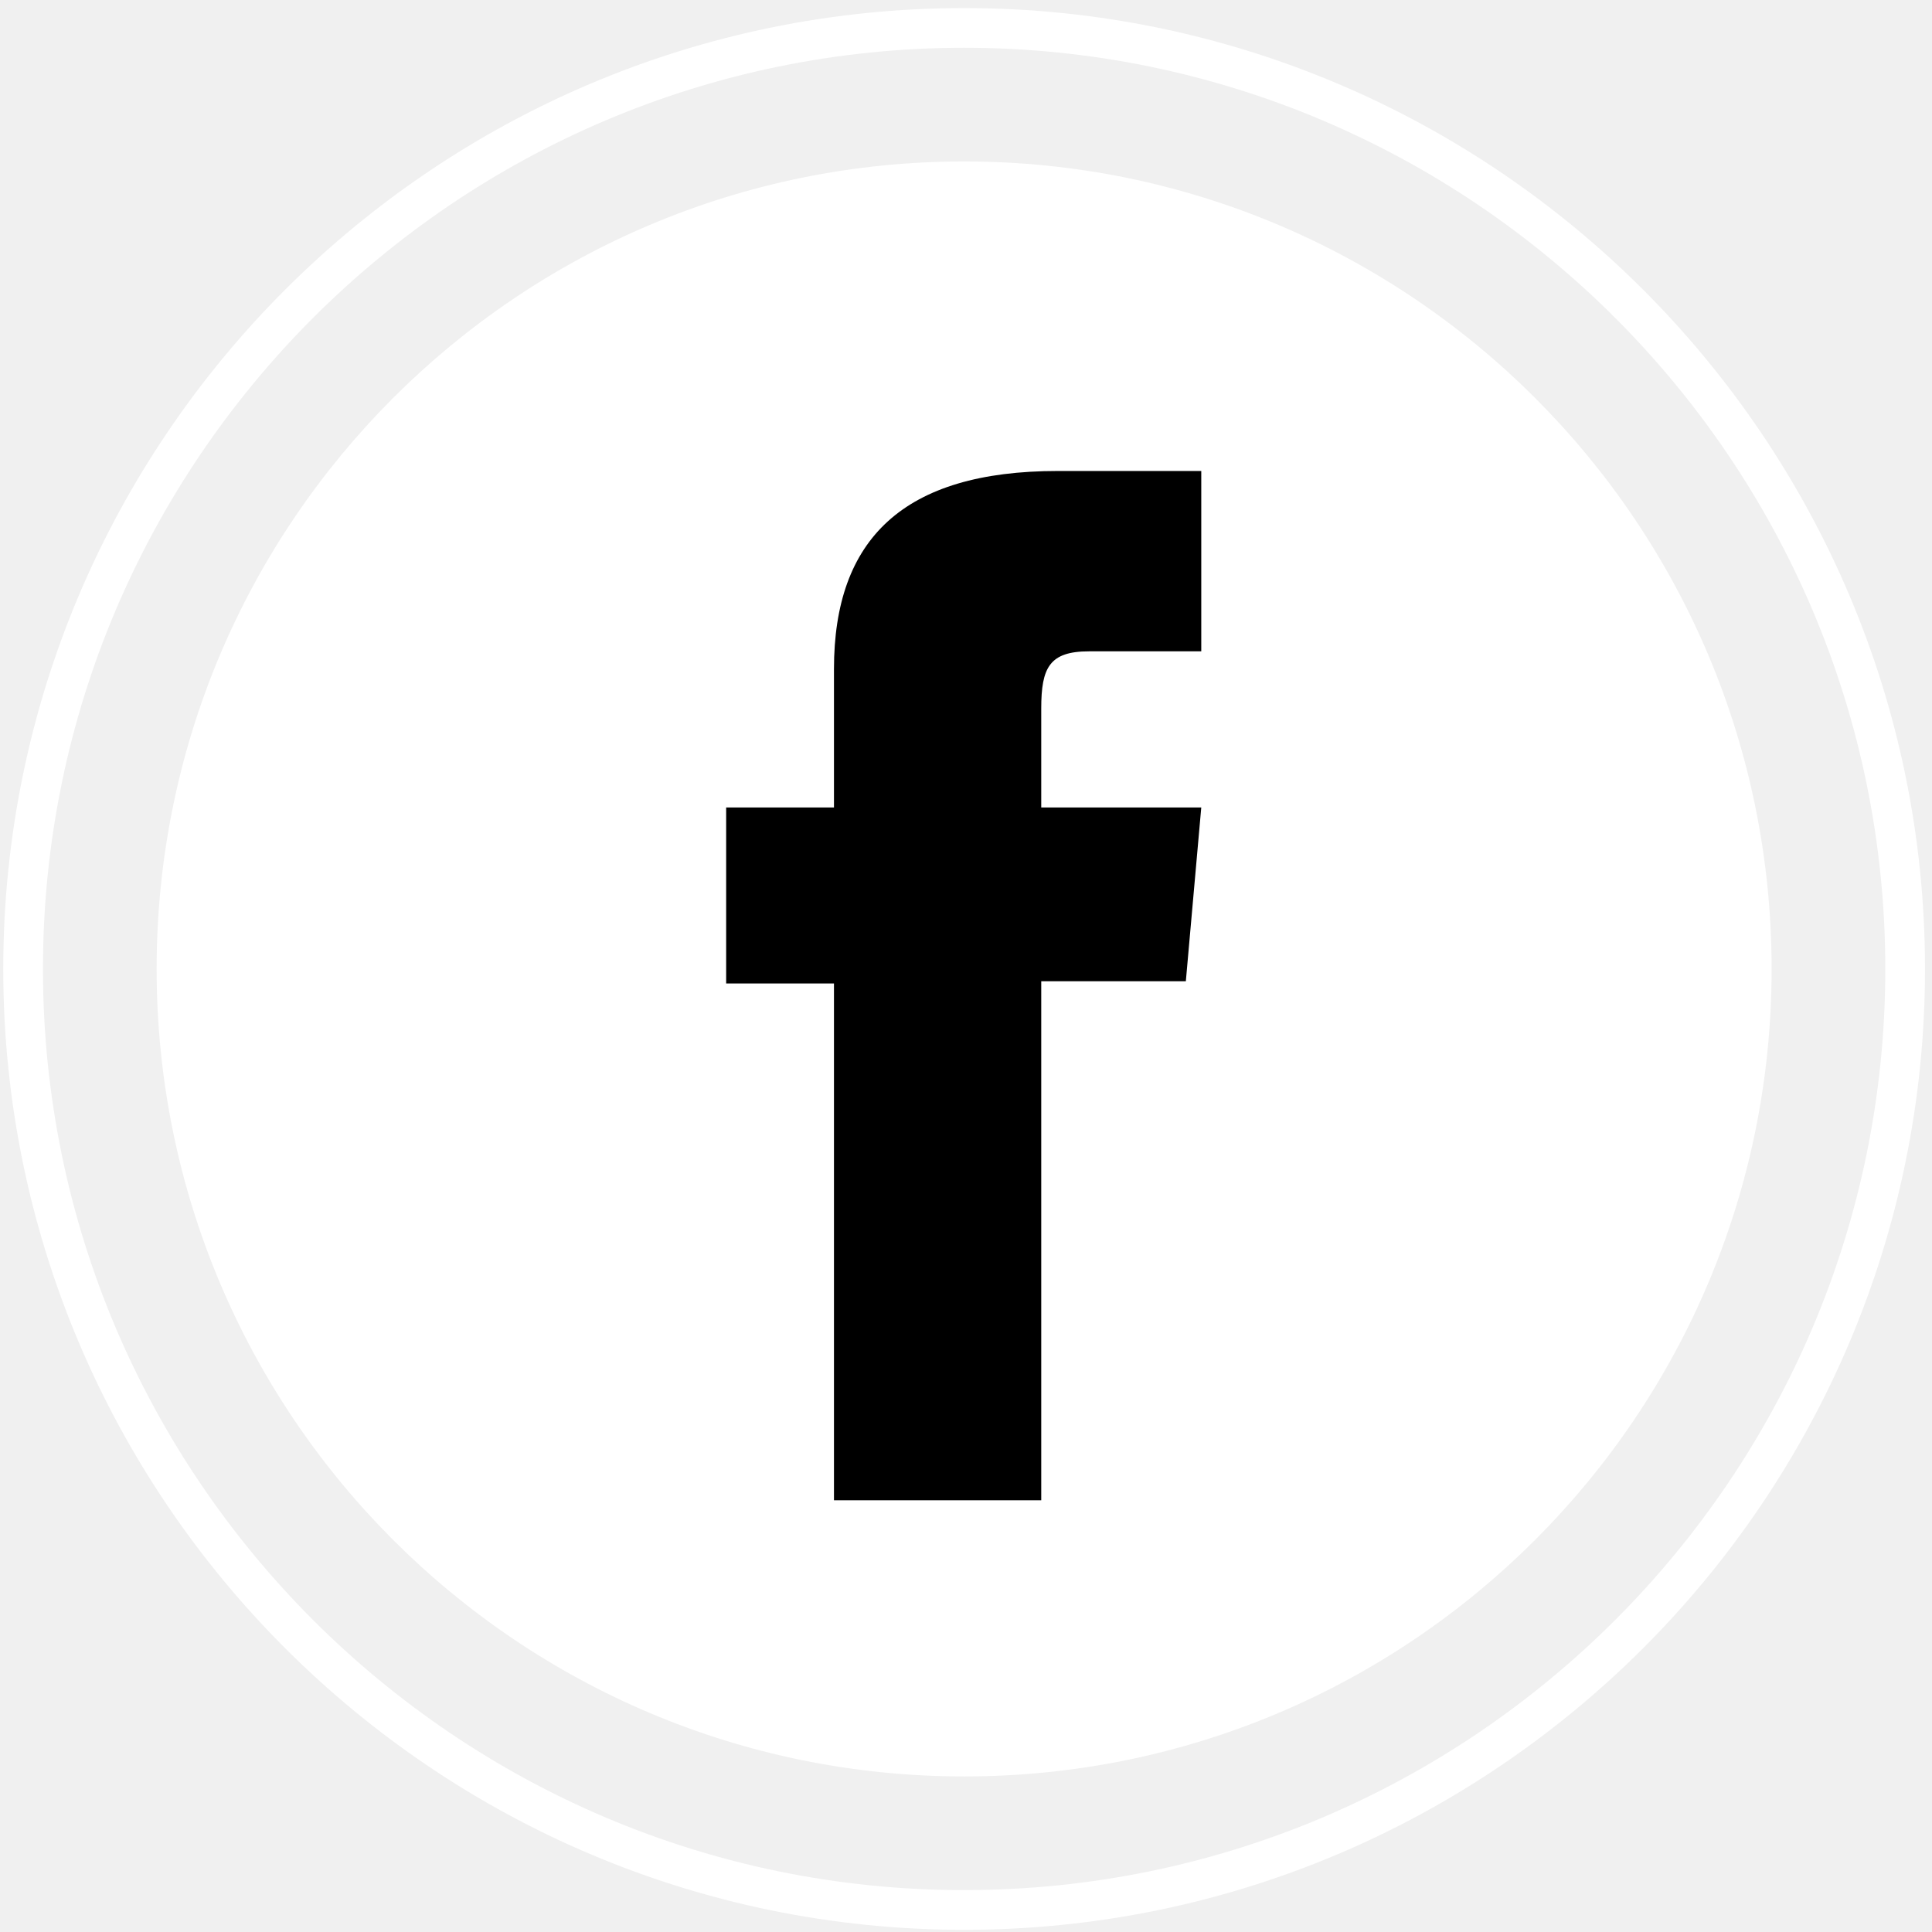
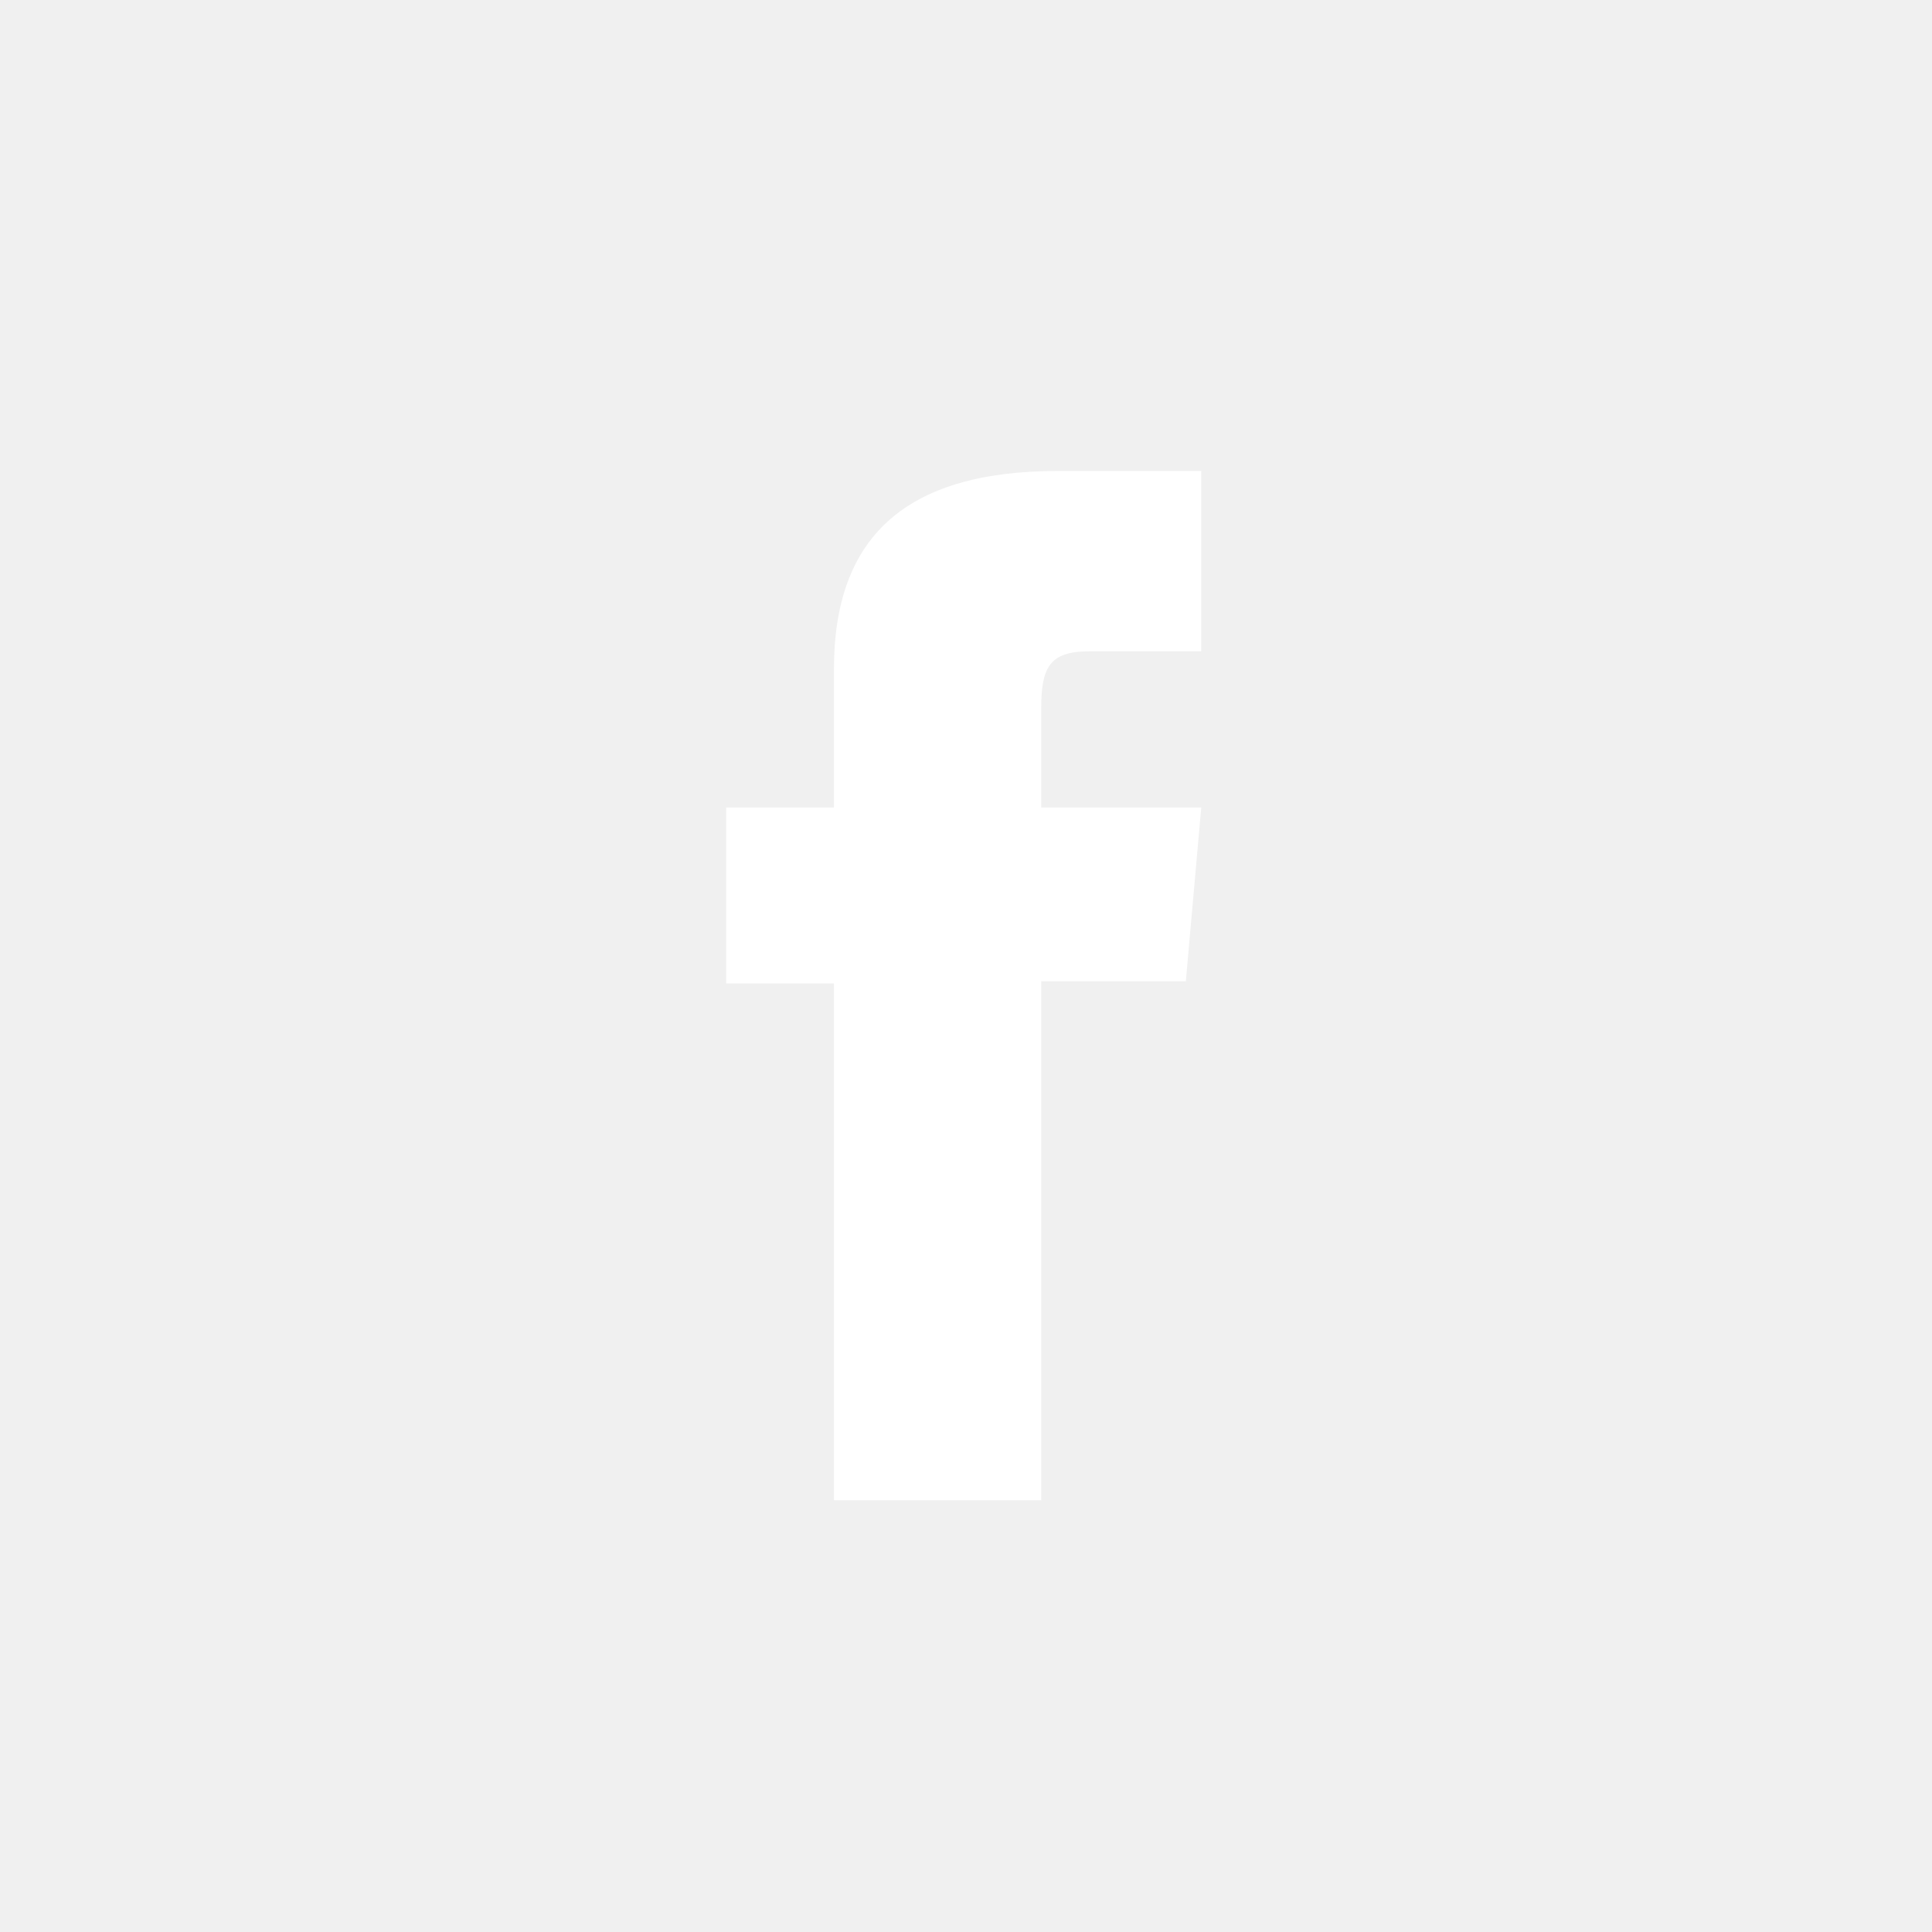
- <svg xmlns="http://www.w3.org/2000/svg" version="1.1" x="0px" y="0px" width="97.333px" height="97.333px" viewBox="0 0 97.333 97.333" enable-background="new 0 0 97.333 97.333" xml:space="preserve">
-   <g id="Layer_1">
-     <g>
-       <path fill="#FFFFFF" d="M48.572,96.223v-1c-12.796,0-24.393-5.203-32.8-13.608C7.367,73.208,2.164,61.612,2.164,48.815    c0-12.796,5.203-24.393,13.608-32.8c8.407-8.405,20.004-13.608,32.8-13.608c12.796,0,24.393,5.203,32.8,13.608    c8.405,8.407,13.608,20.004,13.608,32.8s-5.203,24.393-13.608,32.799c-8.407,8.405-20.004,13.608-32.8,13.608V96.223v1    c26.695-0.002,48.407-21.712,48.409-48.408C96.979,22.12,75.268,0.409,48.572,0.407C21.877,0.409,0.166,22.12,0.164,48.815    c0.002,26.696,21.713,48.406,48.409,48.408V96.223z" />
-       <circle fill="#FFFFFF" cx="48.572" cy="48.815" r="40.681" />
-       <path d="M42.015,75.583h10.442V49.435h7.285l0.777-8.755h-8.062c0,0,0-3.269,0-4.986c0-2.064,0.415-2.88,2.411-2.88    c1.605,0,5.651,0,5.651,0v-9.086c0,0-5.959,0-7.23,0c-7.771,0-11.274,3.422-11.274,9.973c0,5.706,0,6.98,0,6.98h-5.432v8.865    h5.432V75.583z" />
-     </g>
+ <svg xmlns="http://www.w3.org/2000/svg" version="1.1" id="Layer_1" x="0px" y="0px" width="97.333px" height="97.333px" viewBox="0 0 97.333 97.333" enable-background="new 0 0 97.333 97.333" xml:space="preserve">
+   <g>
+     <path fill="#FFFFFF" d="M42.015,75.583h10.442V49.435h7.285l0.776-8.755h-8.062c0,0,0-3.269,0-4.986c0-2.064,0.414-2.88,2.41-2.88   c1.605,0,5.651,0,5.651,0v-9.086c0,0-5.959,0-7.229,0c-7.771,0-11.274,3.422-11.274,9.973c0,5.706,0,6.98,0,6.98h-5.432v8.864   h5.432V75.583z" />
  </g>
  <g id="Layer_2" display="none">
    <g display="inline">
-       <path fill="#FFFFFF" d="M48.667,96.075v-1c-12.796,0-24.393-5.203-32.8-13.608C7.461,73.059,2.259,61.463,2.258,48.667    c0-12.796,5.203-24.393,13.608-32.8c8.407-8.405,20.003-13.608,32.8-13.608c12.797,0,24.394,5.203,32.801,13.608    c8.405,8.407,13.608,20.004,13.608,32.8s-5.203,24.392-13.608,32.799c-8.407,8.405-20.004,13.608-32.801,13.608V96.075v1    c26.696-0.002,48.407-21.713,48.409-48.408C97.074,21.972,75.363,0.26,48.667,0.258C21.972,0.26,0.26,21.972,0.258,48.667    C0.26,75.362,21.972,97.073,48.667,97.075V96.075z" />
+       <path fill="#FFFFFF" d="M48.667,96.075v-1c-12.796,0-24.393-5.203-32.8-13.607c-8.406-8.408-13.608-20.004-13.609-32.8    c0-12.796,5.203-24.393,13.608-32.8c8.407-8.405,20.003-13.608,32.8-13.608c12.797,0,24.394,5.203,32.801,13.608    c8.404,8.407,13.607,20.004,13.607,32.8c0,12.796-5.203,24.392-13.607,32.798c-8.407,8.406-20.004,13.609-32.801,13.609    L48.667,96.075l-0.001,1c26.696-0.002,48.407-21.713,48.409-48.408c0-26.695-21.712-48.407-48.408-48.409    C21.972,0.26,0.26,21.972,0.258,48.667C0.26,75.362,21.972,97.073,48.667,97.075V96.075z" />
      <circle fill="#FFFFFF" cx="48.667" cy="48.667" r="40.681" />
-       <path fill="#EFEBE3" d="M28.849,65.026c4.15,2.662,9.08,4.215,14.376,4.215c17.411,0,27.247-14.707,26.655-27.897    c1.832-1.32,3.422-2.972,4.68-4.854c-1.684,0.746-3.49,1.25-5.386,1.476c1.935-1.158,3.422-2.996,4.122-5.188    c-1.812,1.075-3.819,1.856-5.954,2.277c-1.711-1.823-4.147-2.961-6.847-2.961c-6.053,0-10.501,5.648-9.135,11.515    c-7.794-0.391-14.704-4.125-19.328-9.799c-2.457,4.216-1.274,9.731,2.902,12.521c-1.538-0.048-2.986-0.472-4.25-1.174    c-0.101,4.345,3.013,8.409,7.522,9.313c-1.32,0.361-2.766,0.441-4.233,0.16c1.19,3.729,4.654,6.438,8.759,6.514    C38.792,64.235,33.825,65.614,28.849,65.026z" />
+       <path fill="#EFEBE3" d="M28.849,65.026c4.15,2.662,9.08,4.215,14.376,4.215c17.411,0,27.247-14.707,26.654-27.897    c1.832-1.32,3.422-2.972,4.681-4.854c-1.685,0.746-3.49,1.25-5.386,1.476c1.935-1.158,3.422-2.996,4.121-5.188    c-1.812,1.075-3.818,1.856-5.953,2.277c-1.711-1.823-4.147-2.961-6.848-2.961c-6.053,0-10.5,5.648-9.135,11.515    c-7.794-0.391-14.704-4.125-19.328-9.799c-2.457,4.216-1.274,9.731,2.902,12.521c-1.538-0.048-2.986-0.472-4.25-1.174    c-0.101,4.345,3.013,8.409,7.522,9.313c-1.32,0.36-2.766,0.44-4.233,0.159c1.19,3.729,4.654,6.438,8.759,6.515    C38.792,64.235,33.825,65.614,28.849,65.026z" />
    </g>
  </g>
  <g id="Layer_3" display="none">
    <g display="inline">
-       <path fill="#FFFFFF" d="M48.667,96.075v-1c-12.797,0-24.394-5.202-32.801-13.607C7.461,73.06,2.259,61.464,2.258,48.667    c0-12.796,5.203-24.393,13.608-32.8C24.274,7.461,35.871,2.259,48.667,2.258c12.796,0,24.393,5.203,32.8,13.608    c8.405,8.407,13.608,20.004,13.608,32.8c0,12.797-5.203,24.393-13.608,32.8c-8.407,8.405-20.004,13.607-32.8,13.607V96.075v1    c26.694-0.002,48.406-21.711,48.408-48.408C97.074,21.972,75.363,0.26,48.667,0.258C21.972,0.26,0.26,21.972,0.258,48.667    C0.26,75.364,21.972,97.073,48.667,97.075V96.075z" />
+       <path fill="#FFFFFF" d="M48.667,96.075v-1c-12.797,0-24.394-5.201-32.801-13.607C7.461,73.06,2.259,61.463,2.258,48.667    c0-12.796,5.203-24.393,13.608-32.8C24.274,7.461,35.871,2.259,48.667,2.258c12.796,0,24.393,5.203,32.8,13.608    c8.404,8.407,13.607,20.004,13.607,32.8c0,12.797-5.203,24.393-13.607,32.799c-8.407,8.406-20.004,13.607-32.8,13.607V96.075v1    c26.694-0.002,48.406-21.711,48.408-48.408c0-26.695-21.712-48.407-48.408-48.409C21.972,0.26,0.26,21.972,0.258,48.667    C0.26,75.364,21.972,97.073,48.667,97.075V96.075z" />
      <circle fill="#FFFFFF" cx="48.667" cy="48.667" r="40.682" />
      <rect x="29.401" y="40.35" fill="#EFEBE3" width="8.878" height="28.682" />
      <ellipse fill="#EFEBE3" cx="33.797" cy="31.302" rx="5.25" ry="5.292" />
-       <path fill="#EFEBE3" d="M52.47,53.975c0-4.031,1.855-6.434,5.41-6.434c3.264,0,4.832,2.305,4.832,6.434c0,4.131,0,15.057,0,15.057    h8.836c0,0,0-10.479,0-18.16c0-7.683-4.354-11.397-10.436-11.397s-8.643,4.739-8.643,4.739V40.35h-8.517v28.682h8.517    C52.47,69.032,52.47,58.393,52.47,53.975z" />
+       <path fill="#EFEBE3" d="M52.47,53.975c0-4.031,1.854-6.434,5.409-6.434c3.265,0,4.832,2.305,4.832,6.434    c0,4.131,0,15.057,0,15.057h8.836c0,0,0-10.479,0-18.16c0-7.683-4.354-11.396-10.436-11.396s-8.643,4.739-8.643,4.739V40.35    h-8.517v28.682h8.517C52.47,69.032,52.47,58.393,52.47,53.975z" />
    </g>
  </g>
  <g id="Layer_4" display="none">
    <g display="inline">
-       <path fill="#FFFFFF" d="M48.667,96.075v-1c-12.796,0-24.393-5.203-32.8-13.608C7.461,73.059,2.259,61.463,2.258,48.667    c0-12.796,5.203-24.393,13.608-32.8c8.407-8.405,20.003-13.608,32.8-13.608c12.797,0,24.394,5.203,32.801,13.608    c8.405,8.407,13.608,20.004,13.608,32.8s-5.203,24.392-13.608,32.799c-8.407,8.405-20.004,13.608-32.801,13.608V96.075v1    c26.696-0.002,48.407-21.713,48.409-48.408C97.074,21.972,75.363,0.26,48.667,0.258C21.972,0.26,0.26,21.972,0.258,48.667    C0.26,75.362,21.972,97.073,48.667,97.075V96.075z" />
+       <path fill="#FFFFFF" d="M48.667,96.075v-1c-12.796,0-24.393-5.203-32.8-13.607c-8.406-8.408-13.608-20.004-13.609-32.8    c0-12.796,5.203-24.393,13.608-32.8c8.407-8.405,20.003-13.608,32.8-13.608c12.797,0,24.394,5.203,32.801,13.608    c8.404,8.407,13.607,20.004,13.607,32.8c0,12.796-5.203,24.392-13.607,32.798c-8.407,8.406-20.004,13.609-32.801,13.609    L48.667,96.075l-0.001,1c26.696-0.002,48.407-21.713,48.409-48.408c0-26.695-21.712-48.407-48.408-48.409    C21.972,0.26,0.26,21.972,0.258,48.667C0.26,75.362,21.972,97.073,48.667,97.075V96.075z" />
      <circle fill="#FFFFFF" cx="48.667" cy="48.667" r="40.681" />
-       <path fill="#EFEBE3" d="M56.565,42.841c0.82,0,1.958-0.426,3.135-1.821v1.61h2.709V28.051H59.7v11.064    c-0.331,0.415-1.066,1.093-1.595,1.093c-0.582,0-0.723-0.395-0.723-0.98V28.049h-2.711v12.188    C54.671,41.676,55.113,42.841,56.565,42.841z" />
-       <path fill="#EFEBE3" d="M44.501,38.993c0,2.569,1.345,3.907,3.973,3.907c2.181,0,3.896-1.456,3.896-3.907v-7.145    c0-2.283-1.698-3.918-3.896-3.918c-2.389,0-3.973,1.577-3.973,3.918V38.993z M47.292,32.087c0-0.799,0.369-1.391,1.13-1.391    c0.832,0,1.188,0.574,1.188,1.391v6.783c0,0.794-0.404,1.38-1.135,1.38c-0.748,0-1.183-0.612-1.183-1.38V32.087z" />
+       <path fill="#EFEBE3" d="M56.565,42.841c0.82,0,1.958-0.426,3.135-1.821v1.61h2.709V28.051H59.7v11.064    c-0.33,0.415-1.066,1.093-1.595,1.093c-0.582,0-0.724-0.395-0.724-0.98V28.049H54.67v12.188    C54.67,41.676,55.113,42.841,56.565,42.841z" />
+       <path fill="#EFEBE3" d="M44.501,38.993c0,2.569,1.345,3.907,3.973,3.907c2.181,0,3.896-1.456,3.896-3.907v-7.145    c0-2.283-1.697-3.918-3.896-3.918c-2.389,0-3.973,1.577-3.973,3.918V38.993z M47.292,32.087c0-0.799,0.369-1.391,1.13-1.391    c0.833,0,1.188,0.574,1.188,1.391v6.783c0,0.794-0.404,1.38-1.135,1.38c-0.748,0-1.183-0.612-1.183-1.38V32.087L47.292,32.087z" />
      <polygon fill="#EFEBE3" points="38.035,42.63 41.088,42.63 41.088,34.613 44.639,22.865 41.54,22.865 39.583,30.764     37.477,22.865 34.404,22.865 38.035,34.613   " />
-       <path fill="#EFEBE3" d="M66.059,45.947H34.108c-3.434,0-6.215,2.785-6.215,6.218v15.701c0,3.434,2.781,6.215,6.215,6.215h31.951    c3.433,0,6.215-2.781,6.215-6.215V52.165C72.274,48.731,69.492,45.947,66.059,45.947z M38.366,69.428h-2.906V53.336h-3.01v-2.732    h8.924v2.732h-3.008V69.428z M48.707,69.428h-2.582v-1.531c-0.476,0.564-0.972,0.994-1.485,1.289    c-1.391,0.797-3.301,0.781-3.301-2.037V55.543h2.582v10.643c0,0.559,0.136,0.936,0.687,0.936c0.502,0,1.204-0.645,1.518-1.039    V55.543h2.582V69.428z M58.644,66.551c0,1.719-0.643,3.053-2.359,3.053c-0.946,0-1.734-0.346-2.453-1.242v1.066h-2.605V50.604    h2.605v6.061c0.581-0.711,1.373-1.297,2.295-1.297c1.891,0,2.518,1.598,2.518,3.48V66.551z M68.187,62.811H63.25v2.619    c0,1.043,0.088,1.941,1.127,1.941c1.09,0,1.154-0.732,1.154-1.941v-0.965h2.656v1.045c0,2.674-1.149,4.295-3.869,4.295    c-2.467,0-3.726-1.797-3.726-4.295v-6.232c0-2.414,1.591-4.084,3.92-4.084c2.478,0,3.675,1.572,3.675,4.084V62.811z" />
-       <path fill="#EFEBE3" d="M64.403,57.624c-0.956,0-1.153,0.674-1.153,1.627v1.404h2.281V59.25    C65.531,58.311,65.329,57.624,64.403,57.624z" />
-       <path fill="#EFEBE3" d="M54.365,57.709c-0.182,0.092-0.357,0.232-0.533,0.424v8.65c0.211,0.227,0.414,0.391,0.611,0.49    c0.42,0.213,1.036,0.23,1.318-0.143c0.152-0.195,0.227-0.514,0.227-0.957v-7.17c0-0.469-0.094-0.826-0.276-1.066    C55.4,57.526,54.816,57.481,54.365,57.709z" />
+       <path fill="#EFEBE3" d="M66.059,45.947H34.108c-3.434,0-6.215,2.785-6.215,6.218v15.701c0,3.434,2.781,6.215,6.215,6.215h31.951    c3.434,0,6.215-2.781,6.215-6.215V52.165C72.274,48.731,69.493,45.947,66.059,45.947z M38.366,69.428H35.46V53.336h-3.01v-2.732    h8.924v2.732h-3.008V69.428z M48.707,69.428h-2.582v-1.531c-0.476,0.564-0.972,0.994-1.485,1.289    c-1.391,0.797-3.301,0.781-3.301-2.037V55.543h2.582v10.643c0,0.559,0.136,0.936,0.687,0.936c0.502,0,1.204-0.645,1.518-1.039    V55.543h2.582L48.707,69.428L48.707,69.428z M58.644,66.551c0,1.719-0.644,3.053-2.358,3.053c-0.947,0-1.734-0.346-2.453-1.242    v1.066h-2.605V50.604h2.605v6.061c0.58-0.711,1.373-1.297,2.295-1.297c1.891,0,2.518,1.598,2.518,3.48L58.644,66.551    L58.644,66.551z M68.187,62.811H63.25v2.619c0,1.043,0.088,1.941,1.127,1.941c1.09,0,1.154-0.732,1.154-1.941v-0.965h2.655v1.045    c0,2.674-1.149,4.295-3.869,4.295c-2.467,0-3.726-1.797-3.726-4.295v-6.232c0-2.414,1.591-4.084,3.92-4.084    c2.479,0,3.675,1.572,3.675,4.084V62.811z" />
+       <path fill="#EFEBE3" d="M64.403,57.624c-0.956,0-1.152,0.674-1.152,1.627v1.404h2.281V59.25    C65.532,58.311,65.329,57.624,64.403,57.624z" />
+       <path fill="#EFEBE3" d="M54.366,57.709c-0.183,0.092-0.357,0.231-0.533,0.424v8.65c0.211,0.227,0.414,0.391,0.61,0.489    c0.42,0.213,1.036,0.229,1.318-0.144c0.151-0.194,0.227-0.514,0.227-0.957v-7.17c0-0.469-0.094-0.826-0.276-1.065    C55.4,57.526,54.816,57.481,54.366,57.709z" />
    </g>
  </g>
  <g id="Layer_5" display="none">
    <g display="inline">
-       <path fill="#FFFFFF" d="M48.667,96.075v-1c-12.796,0-24.393-5.202-32.8-13.607C7.461,73.06,2.259,61.463,2.258,48.667    c0-12.796,5.203-24.392,13.608-32.799c8.407-8.405,20.003-13.608,32.8-13.608c12.797,0,24.394,5.203,32.801,13.608    c8.405,8.407,13.608,20.003,13.608,32.799c0,12.797-5.203,24.394-13.608,32.801c-8.407,8.405-20.004,13.607-32.801,13.607V96.075    v1c26.695-0.002,48.407-21.711,48.409-48.408C97.074,21.972,75.363,0.261,48.667,0.259C21.972,0.261,0.26,21.972,0.258,48.667    C0.26,75.364,21.972,97.073,48.667,97.075V96.075z" />
-       <path fill="#FFFFFF" d="M48.667,7.986c-22.468,0-40.681,18.214-40.681,40.68c0,22.469,18.213,40.682,40.681,40.682    s40.681-18.213,40.681-40.682C89.347,26.2,71.134,7.986,48.667,7.986z M34.451,58.905c-6.263,0-11.341-5.006-11.341-11.183    c0-0.509,0.037-1.011,0.105-1.503c0.744-5.464,5.488-9.681,11.235-9.681c4.57,0,8.508,2.67,10.304,6.511    c0.664,1.423,1.035,3.005,1.035,4.673C45.79,53.899,40.715,58.905,34.451,58.905z M62.9,58.905    c-6.262,0-11.338-5.006-11.338-11.183c0-1.633,0.359-3.184,0.996-4.584c1.773-3.889,5.735-6.6,10.342-6.6    c5.957,0,10.84,4.535,11.297,10.296c0.024,0.295,0.041,0.59,0.041,0.888C74.238,53.899,69.161,58.905,62.9,58.905z" />
+       <path fill="#FFFFFF" d="M48.667,96.075v-1c-12.796,0-24.393-5.201-32.8-13.607C7.461,73.06,2.259,61.463,2.258,48.667    c0-12.796,5.203-24.392,13.608-32.799C24.273,7.463,35.869,2.26,48.666,2.26c12.797,0,24.394,5.203,32.801,13.608    c8.404,8.407,13.607,20.003,13.607,32.799c0,12.796-5.203,24.394-13.607,32.8c-8.407,8.406-20.004,13.607-32.801,13.607    L48.667,96.075l-0.001,1c26.695-0.002,48.407-21.711,48.409-48.408c0-26.695-21.712-48.406-48.408-48.408    C21.972,0.261,0.26,21.972,0.258,48.667C0.26,75.364,21.972,97.073,48.667,97.075V96.075z" />
+       <path fill="#FFFFFF" d="M48.667,7.986c-22.468,0-40.681,18.214-40.681,40.68c0,22.469,18.213,40.682,40.681,40.682    c22.468,0,40.681-18.213,40.681-40.682C89.347,26.2,71.133,7.986,48.667,7.986z M34.451,58.905    c-6.263,0-11.341-5.006-11.341-11.183c0-0.509,0.037-1.011,0.105-1.503c0.744-5.464,5.488-9.681,11.235-9.681    c4.57,0,8.508,2.67,10.304,6.511c0.664,1.423,1.035,3.005,1.035,4.673C45.79,53.899,40.715,58.905,34.451,58.905z M62.9,58.905    c-6.262,0-11.338-5.006-11.338-11.183c0-1.633,0.358-3.184,0.996-4.584c1.772-3.889,5.735-6.6,10.342-6.6    c5.957,0,10.841,4.535,11.297,10.296c0.024,0.295,0.041,0.59,0.041,0.888C74.238,53.899,69.161,58.905,62.9,58.905z" />
    </g>
  </g>
</svg>
